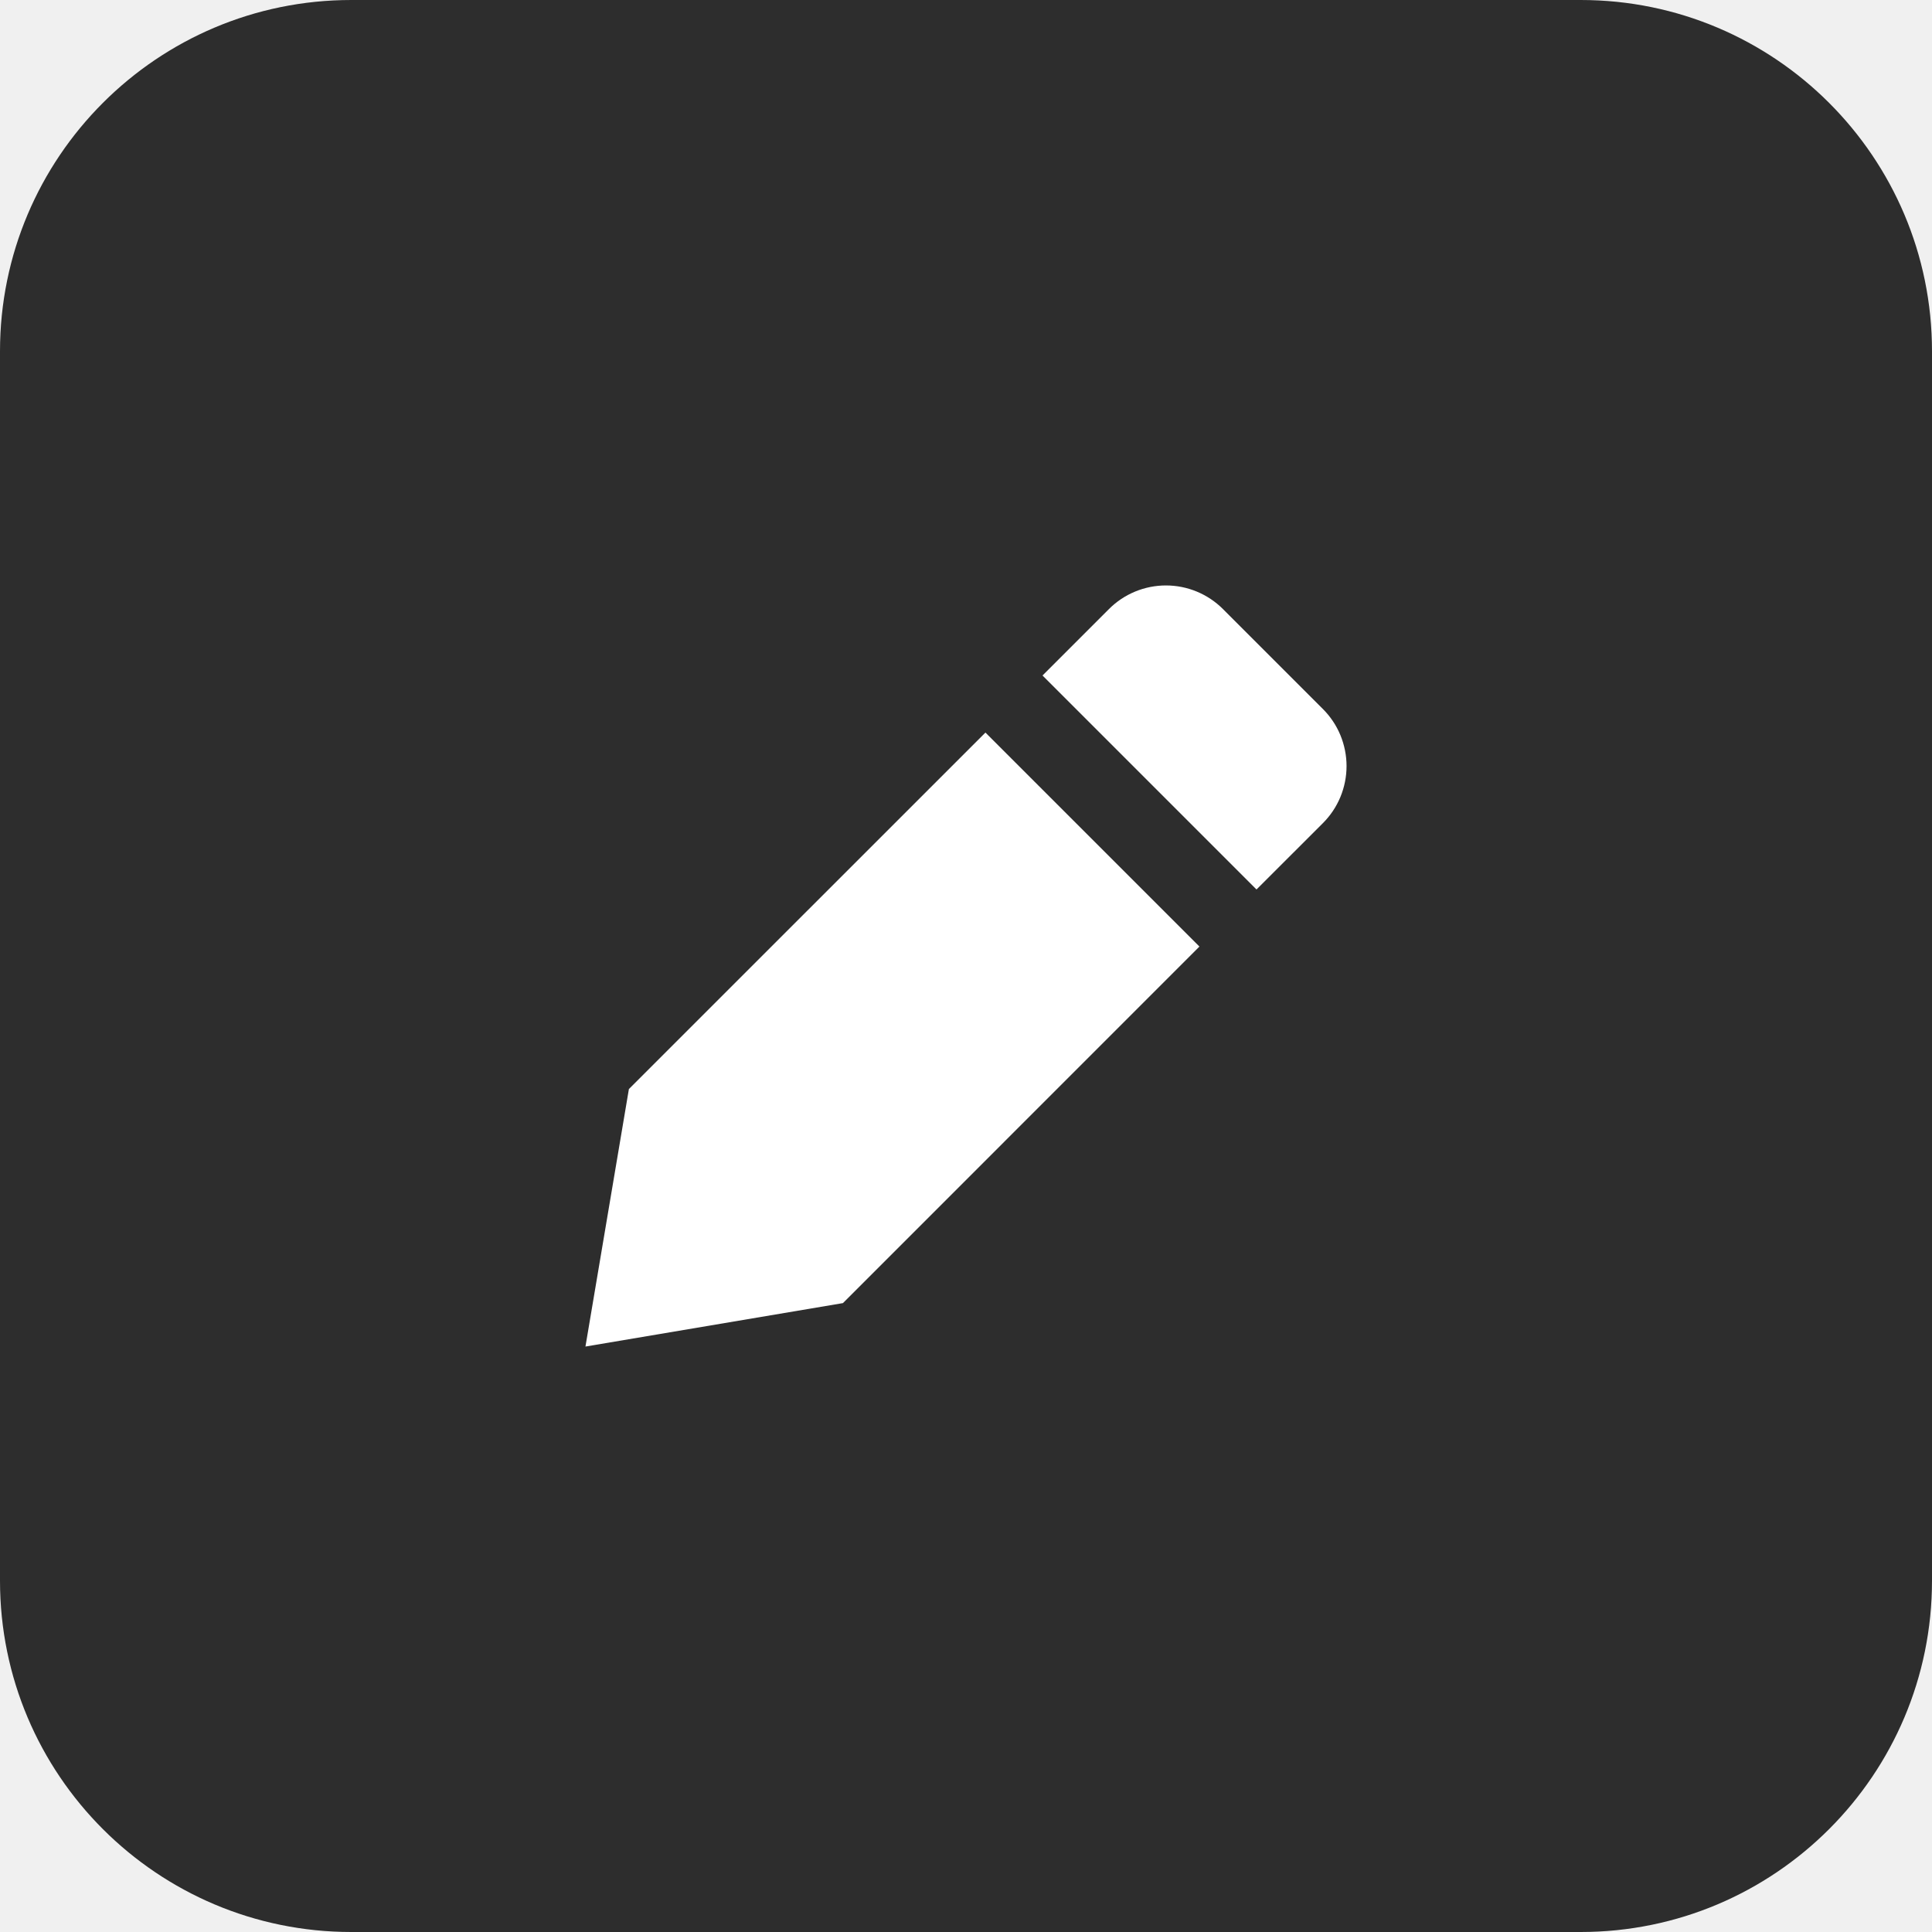
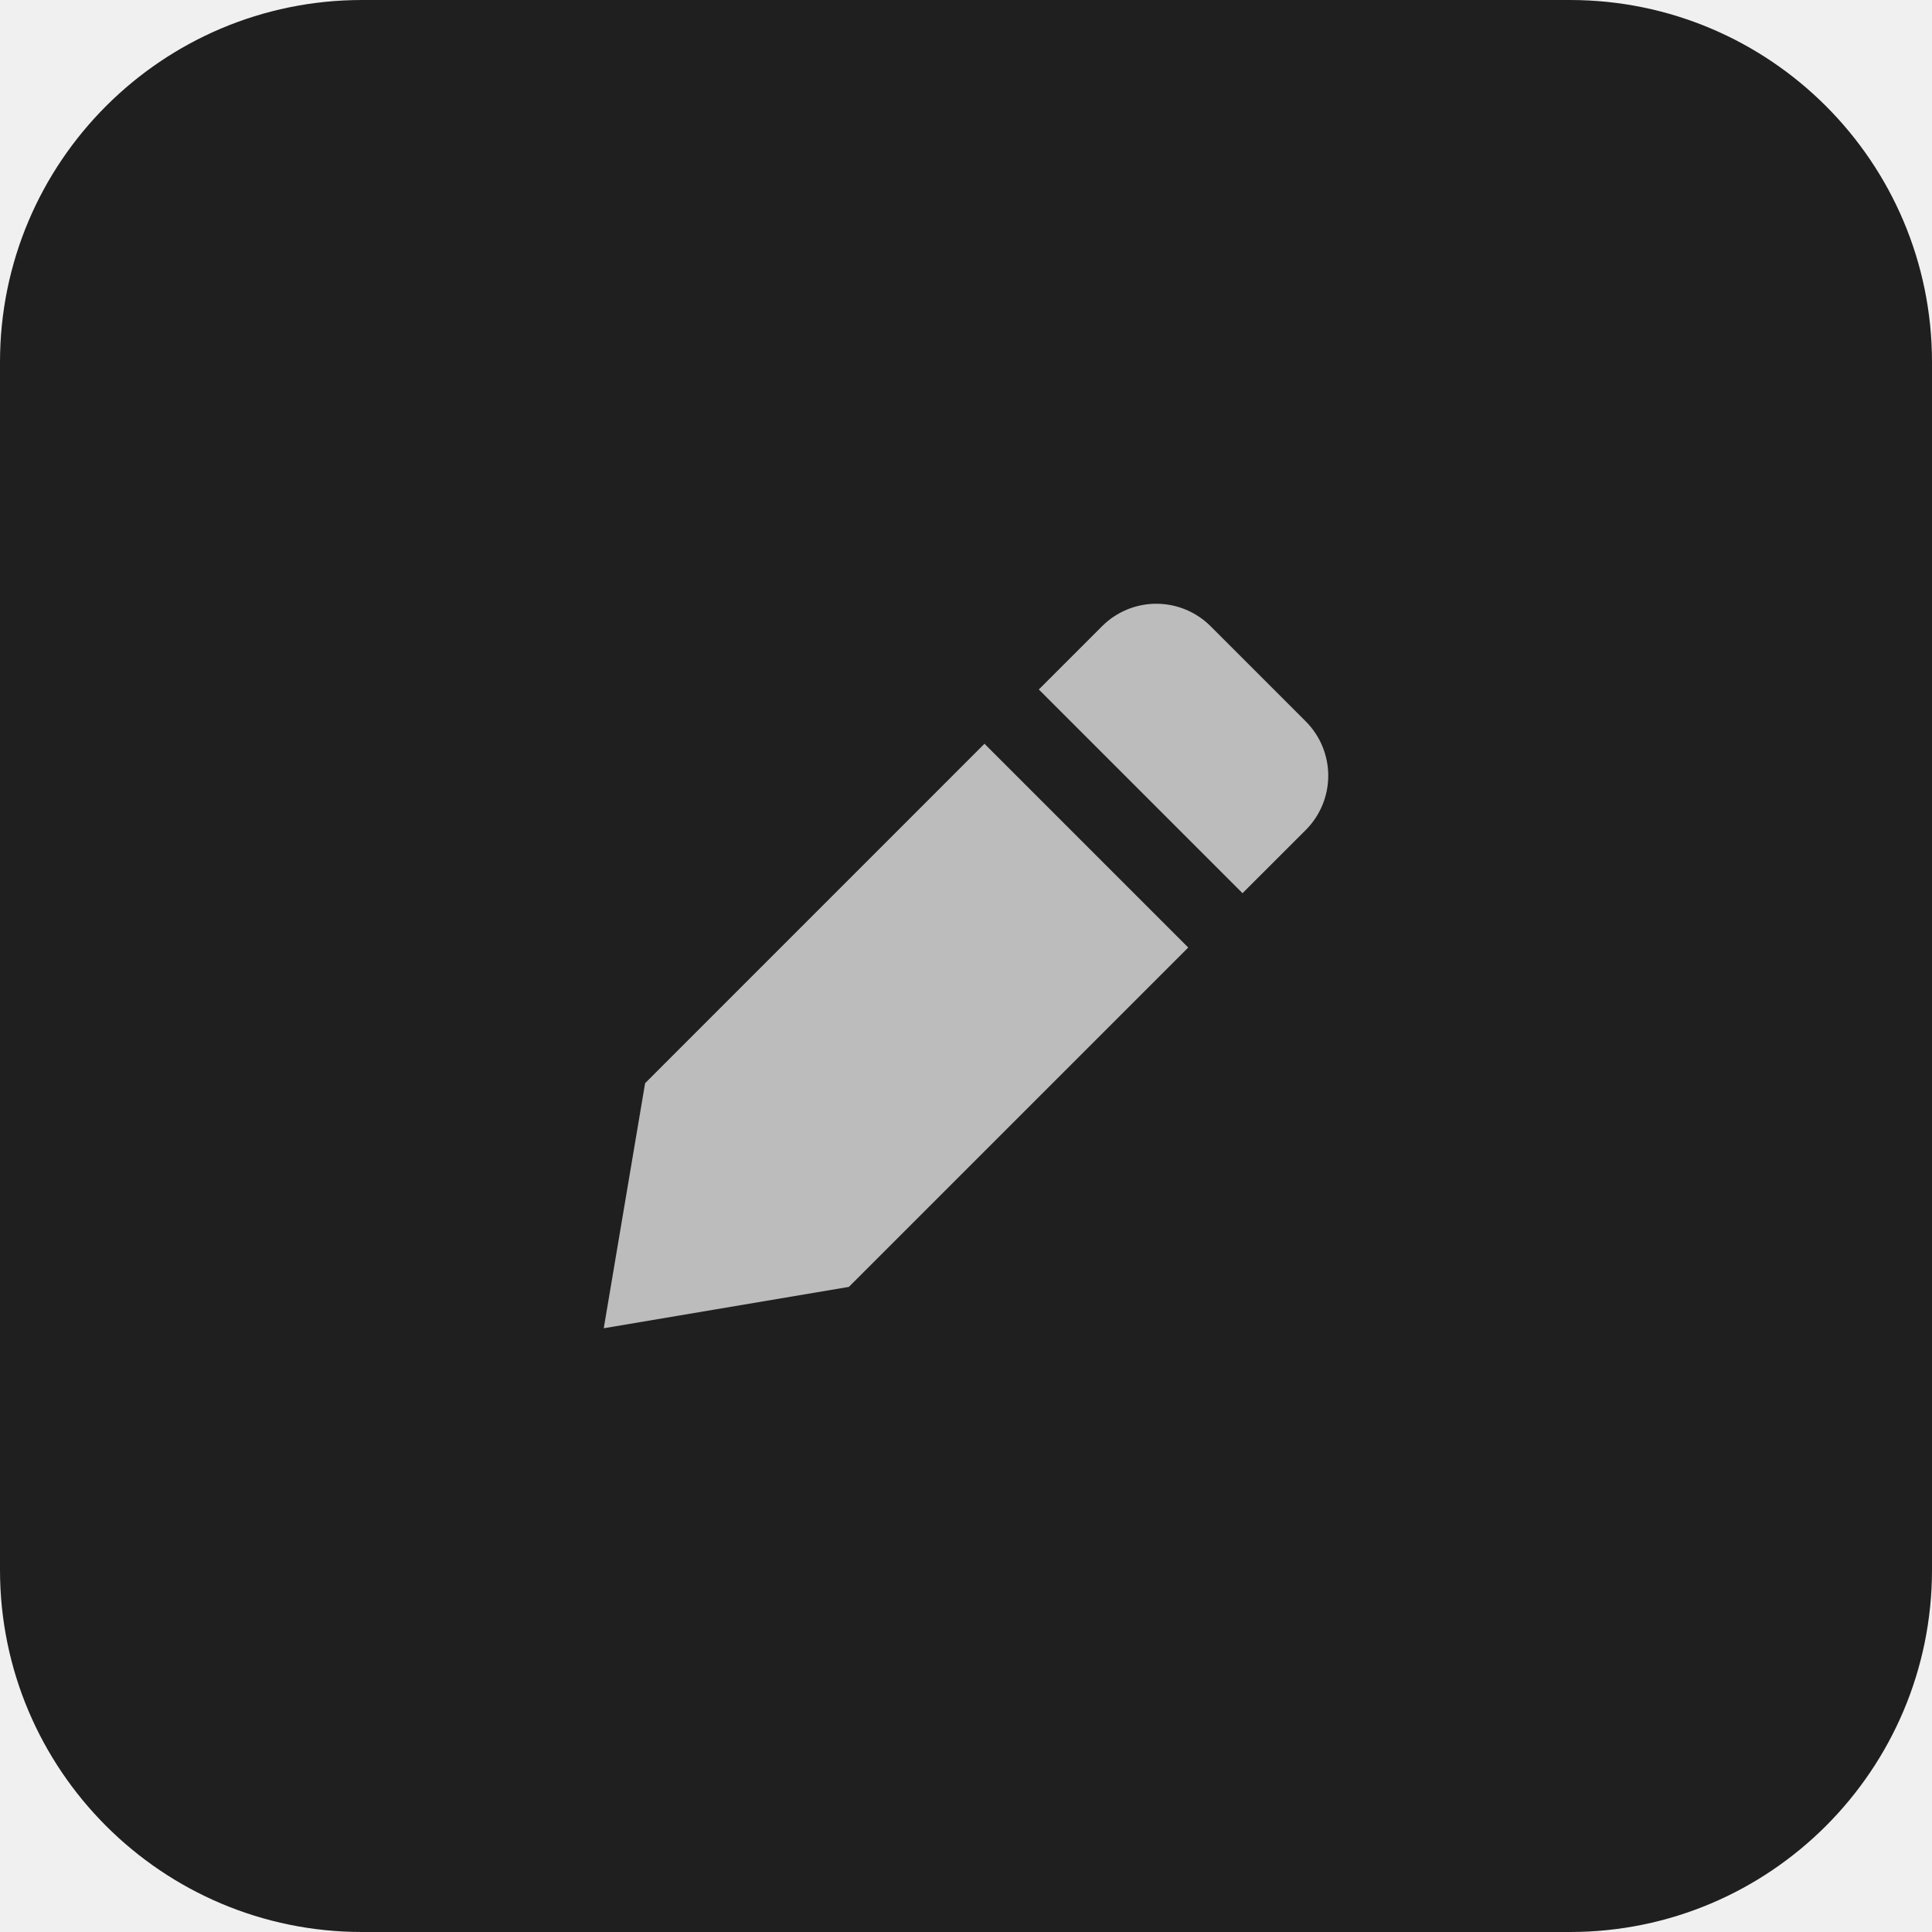
- <svg xmlns="http://www.w3.org/2000/svg" width="33" height="33" viewBox="0 0 33 33" fill="none">
-   <rect width="33" height="33" rx="6" fill="#2D2D2D" />
-   <path d="M20.89 10.404C20.631 10.145 20.281 10 19.915 10C19.55 10 19.199 10.145 18.941 10.404L17.807 11.538L21.462 15.193L22.596 14.06C22.724 13.932 22.826 13.78 22.895 13.613C22.964 13.446 23 13.266 23 13.085C23 12.904 22.964 12.725 22.895 12.557C22.826 12.39 22.724 12.238 22.596 12.11L20.89 10.404ZM20.487 16.168L16.832 12.513L10.742 18.602L10 23L14.398 22.258L20.487 16.168Z" fill="white" />
+ <svg xmlns="http://www.w3.org/2000/svg" width="32" height="32" viewBox="0 0 32 32" fill="none">
+   <rect width="32" height="32" rx="5.998" fill="#1F1F1F" />
+   <path d="M20.052 10.373C19.814 10.134 19.49 10 19.152 10C18.815 10 18.491 10.134 18.253 10.373L17.206 11.42L20.58 14.794L21.627 13.748C21.745 13.63 21.839 13.489 21.903 13.335C21.967 13.181 22 13.015 22 12.848C22 12.681 21.967 12.515 21.903 12.361C21.839 12.206 21.745 12.066 21.627 11.948L20.052 10.373ZM19.681 15.694L16.306 12.319L10.685 17.941L10 22L14.06 21.315L19.681 15.694Z" fill="#BCBCBC" />
</svg>
